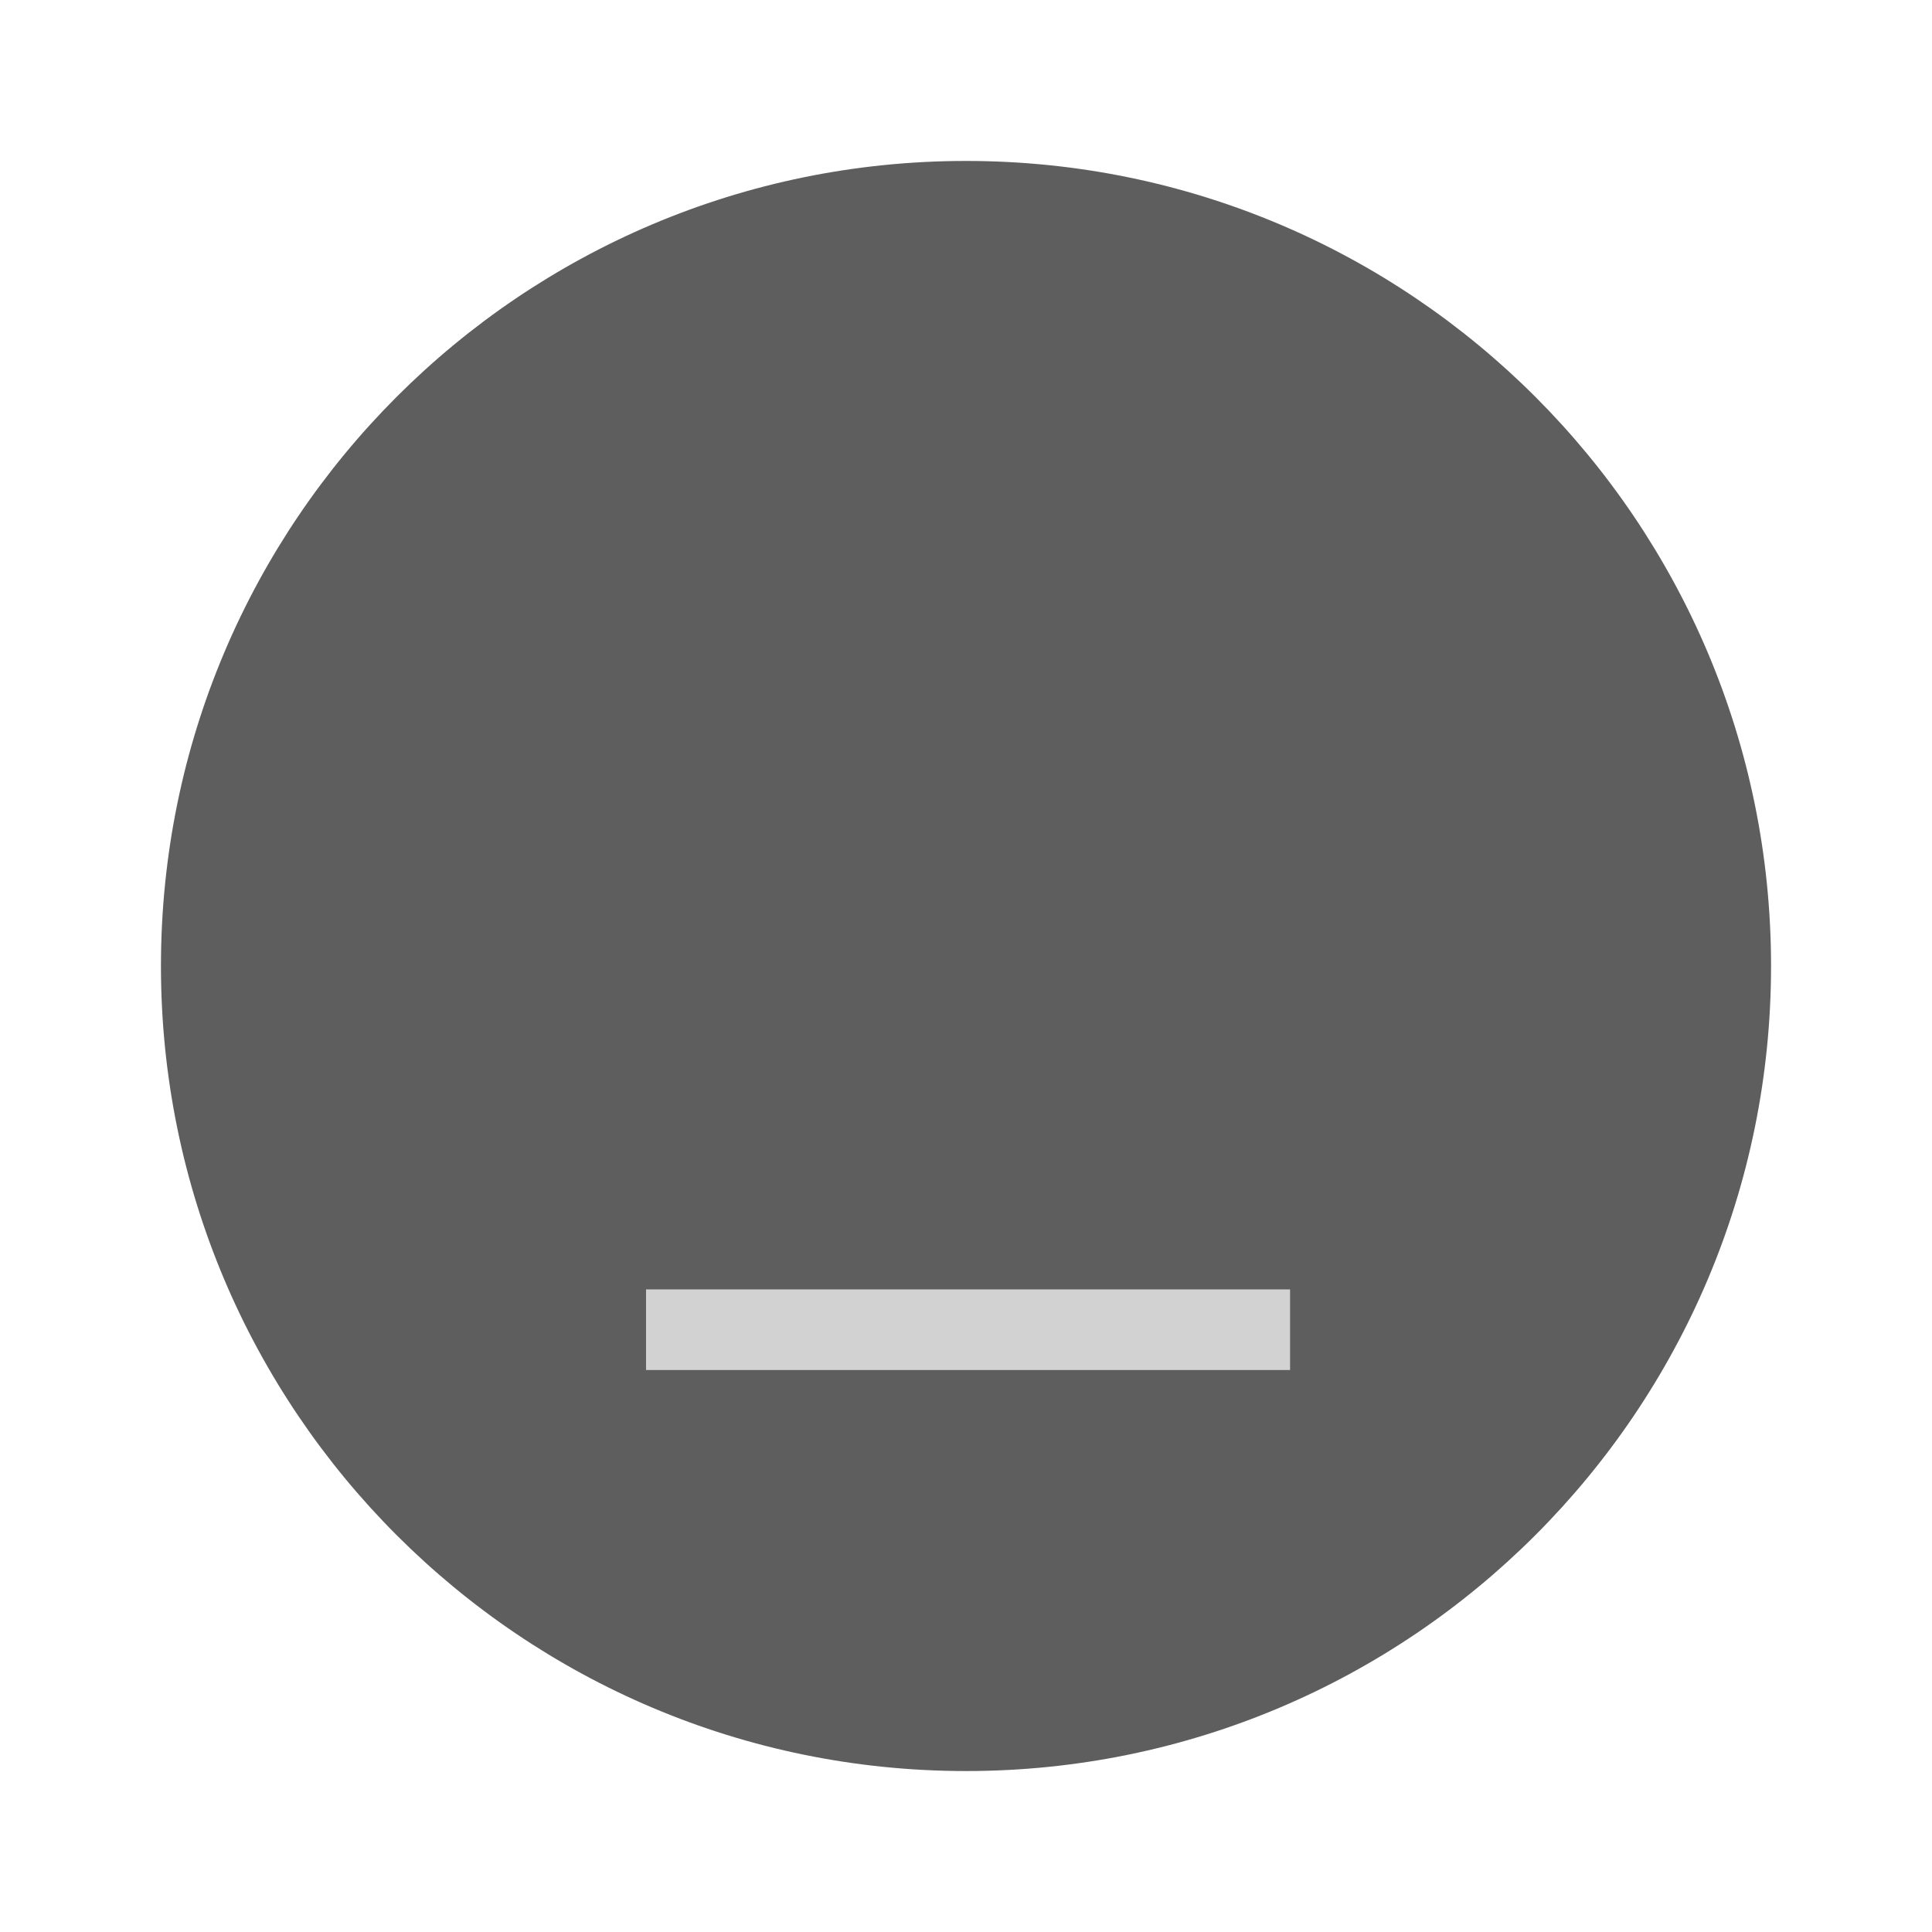
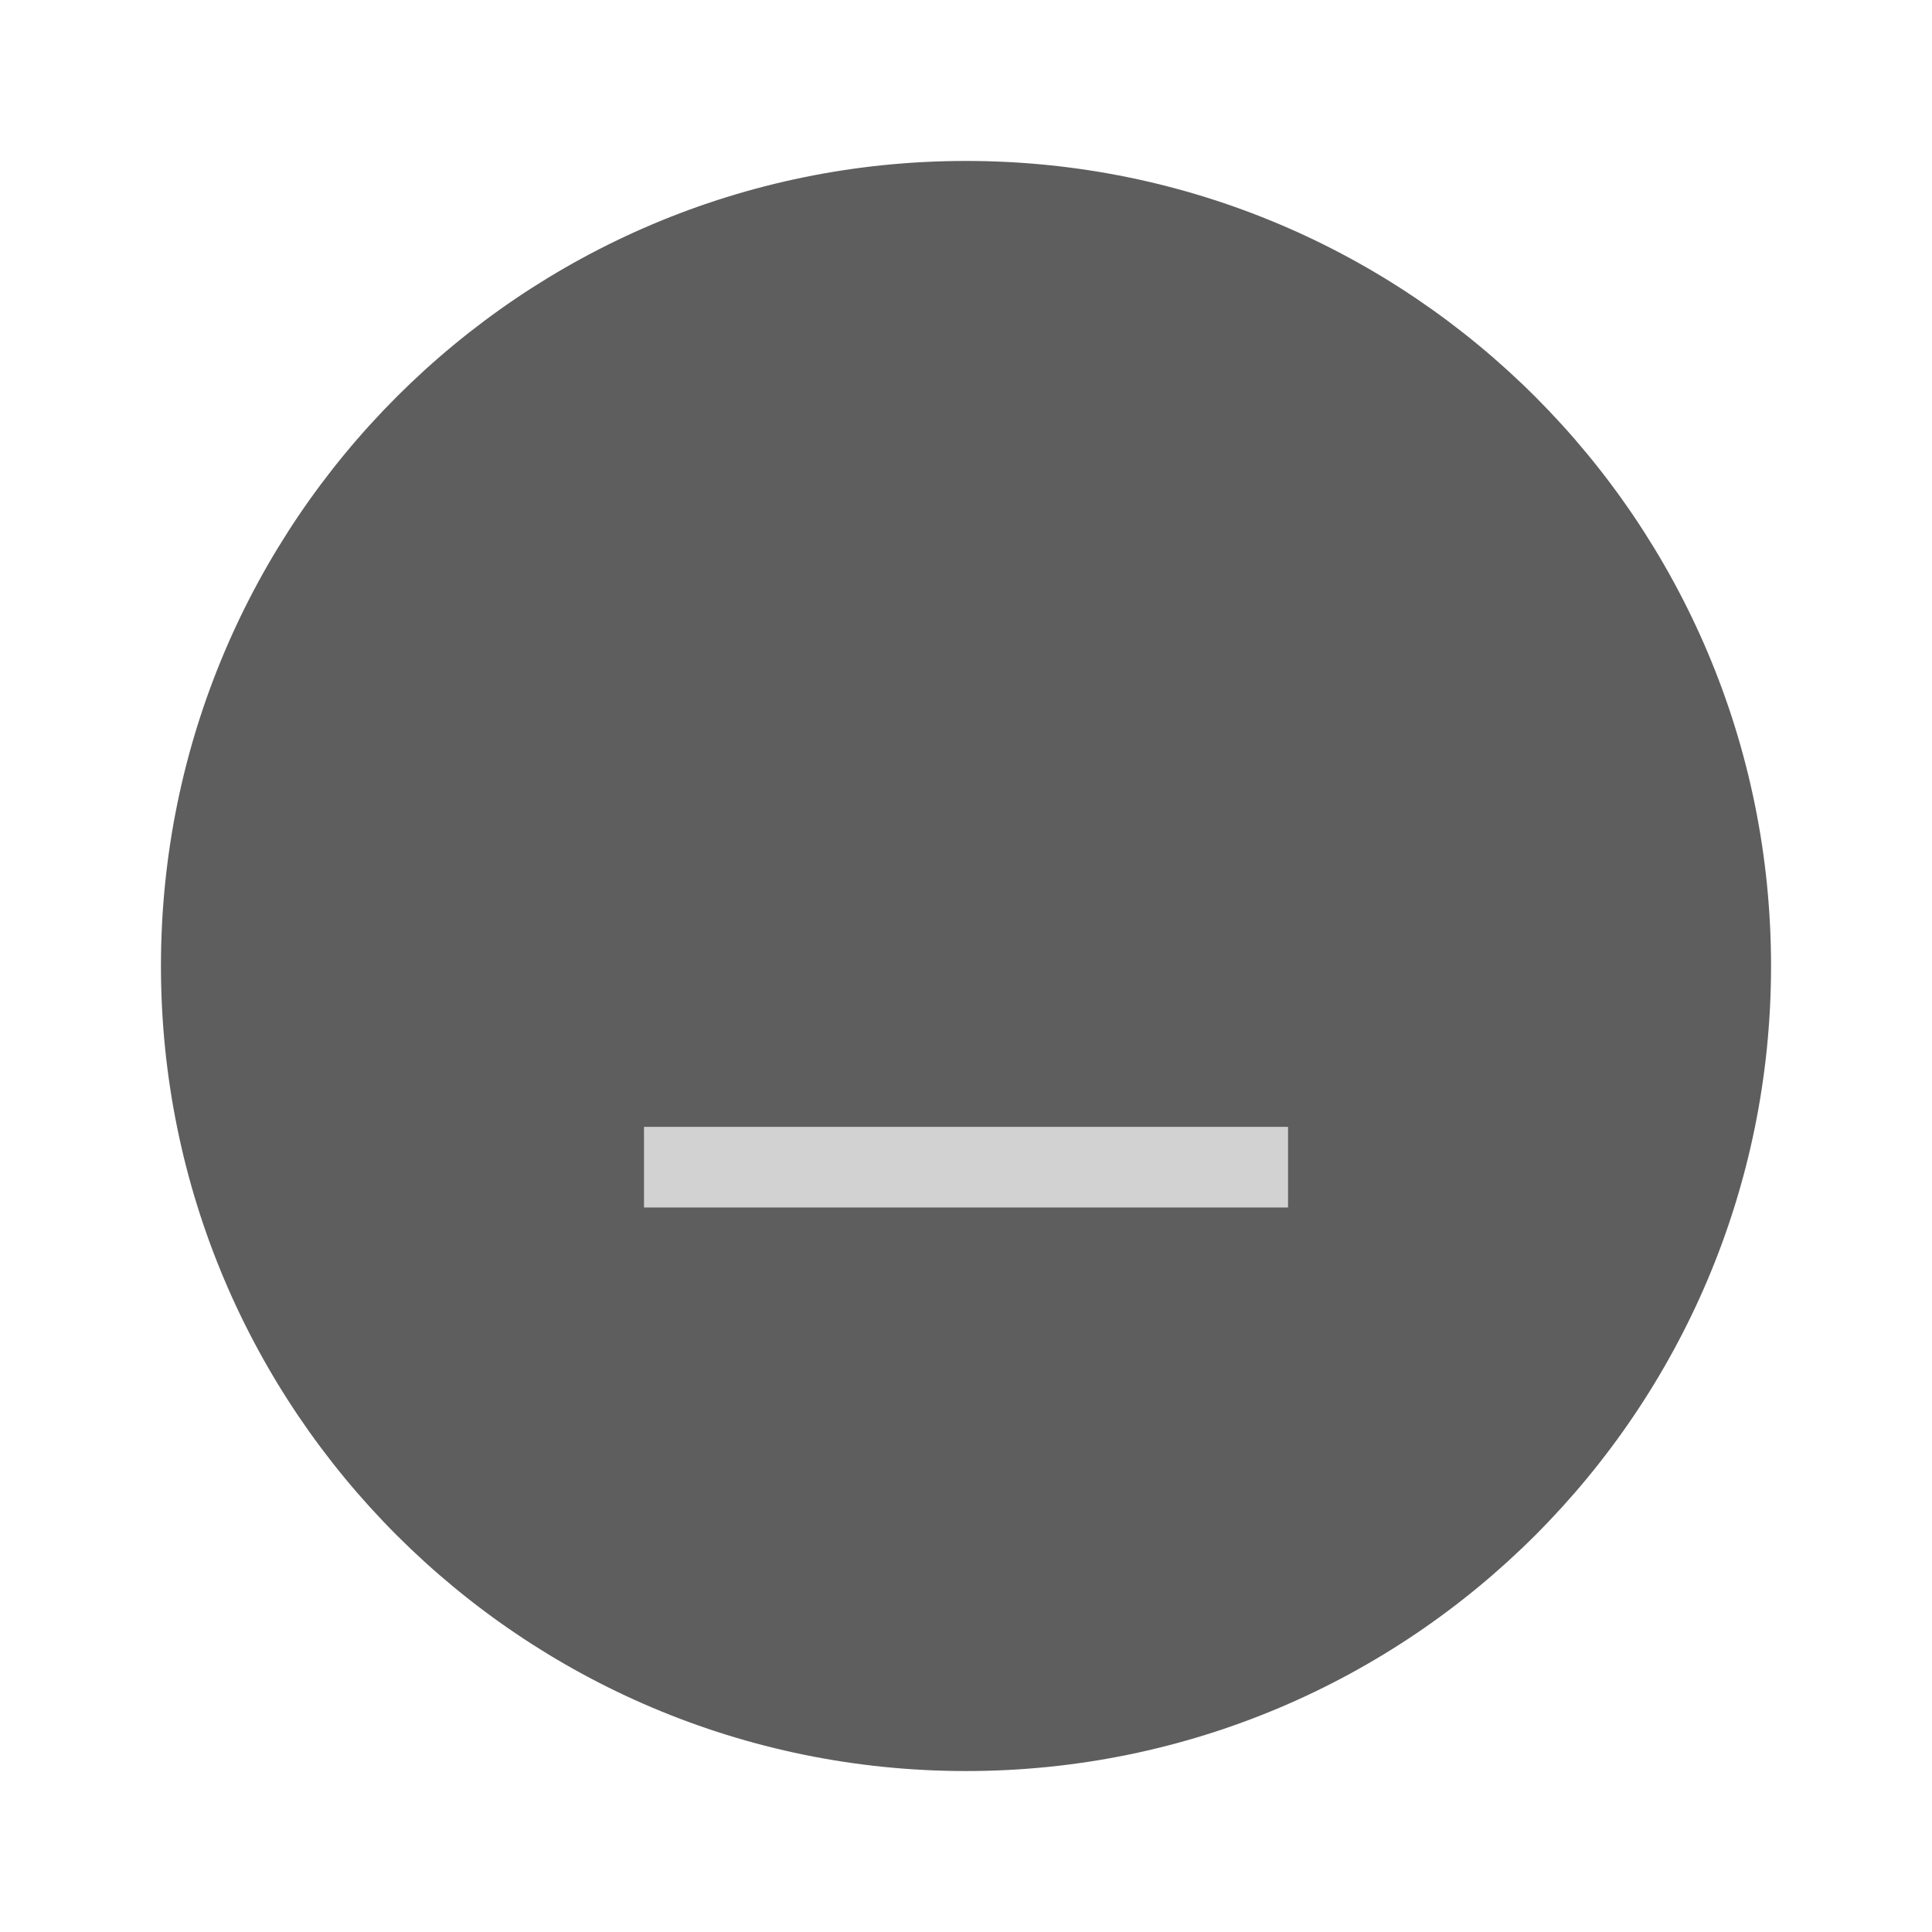
<svg xmlns="http://www.w3.org/2000/svg" width="24" height="24" version="1.1" viewBox="0 0 6.35 6.35" id="svg4579">
  <defs id="defs4583" />
  <g transform="translate(0,-290.915)" id="g4577">
    <circle cx="3.175" cy="294.09" r="2.646" id="circle4571" style="fill:#5E5E5E;stroke-width:0.661" />
-     <g transform="matrix(0.56569,-0.70711,0.56569,0.70711,-164.83,88.637)" id="g4575">
+     <g transform="matrix(0.56569,-0.70711,0.56569,0.70711,-164.8367,88.10277)" id="g4575">
      <rect transform="rotate(-45)" x="-206.78" y="208.69" width="0.265" height="2.646" id="rect4573" style="fill:#D2D2D2;stroke-width:0.197" />
    </g>
  </g>
</svg>
